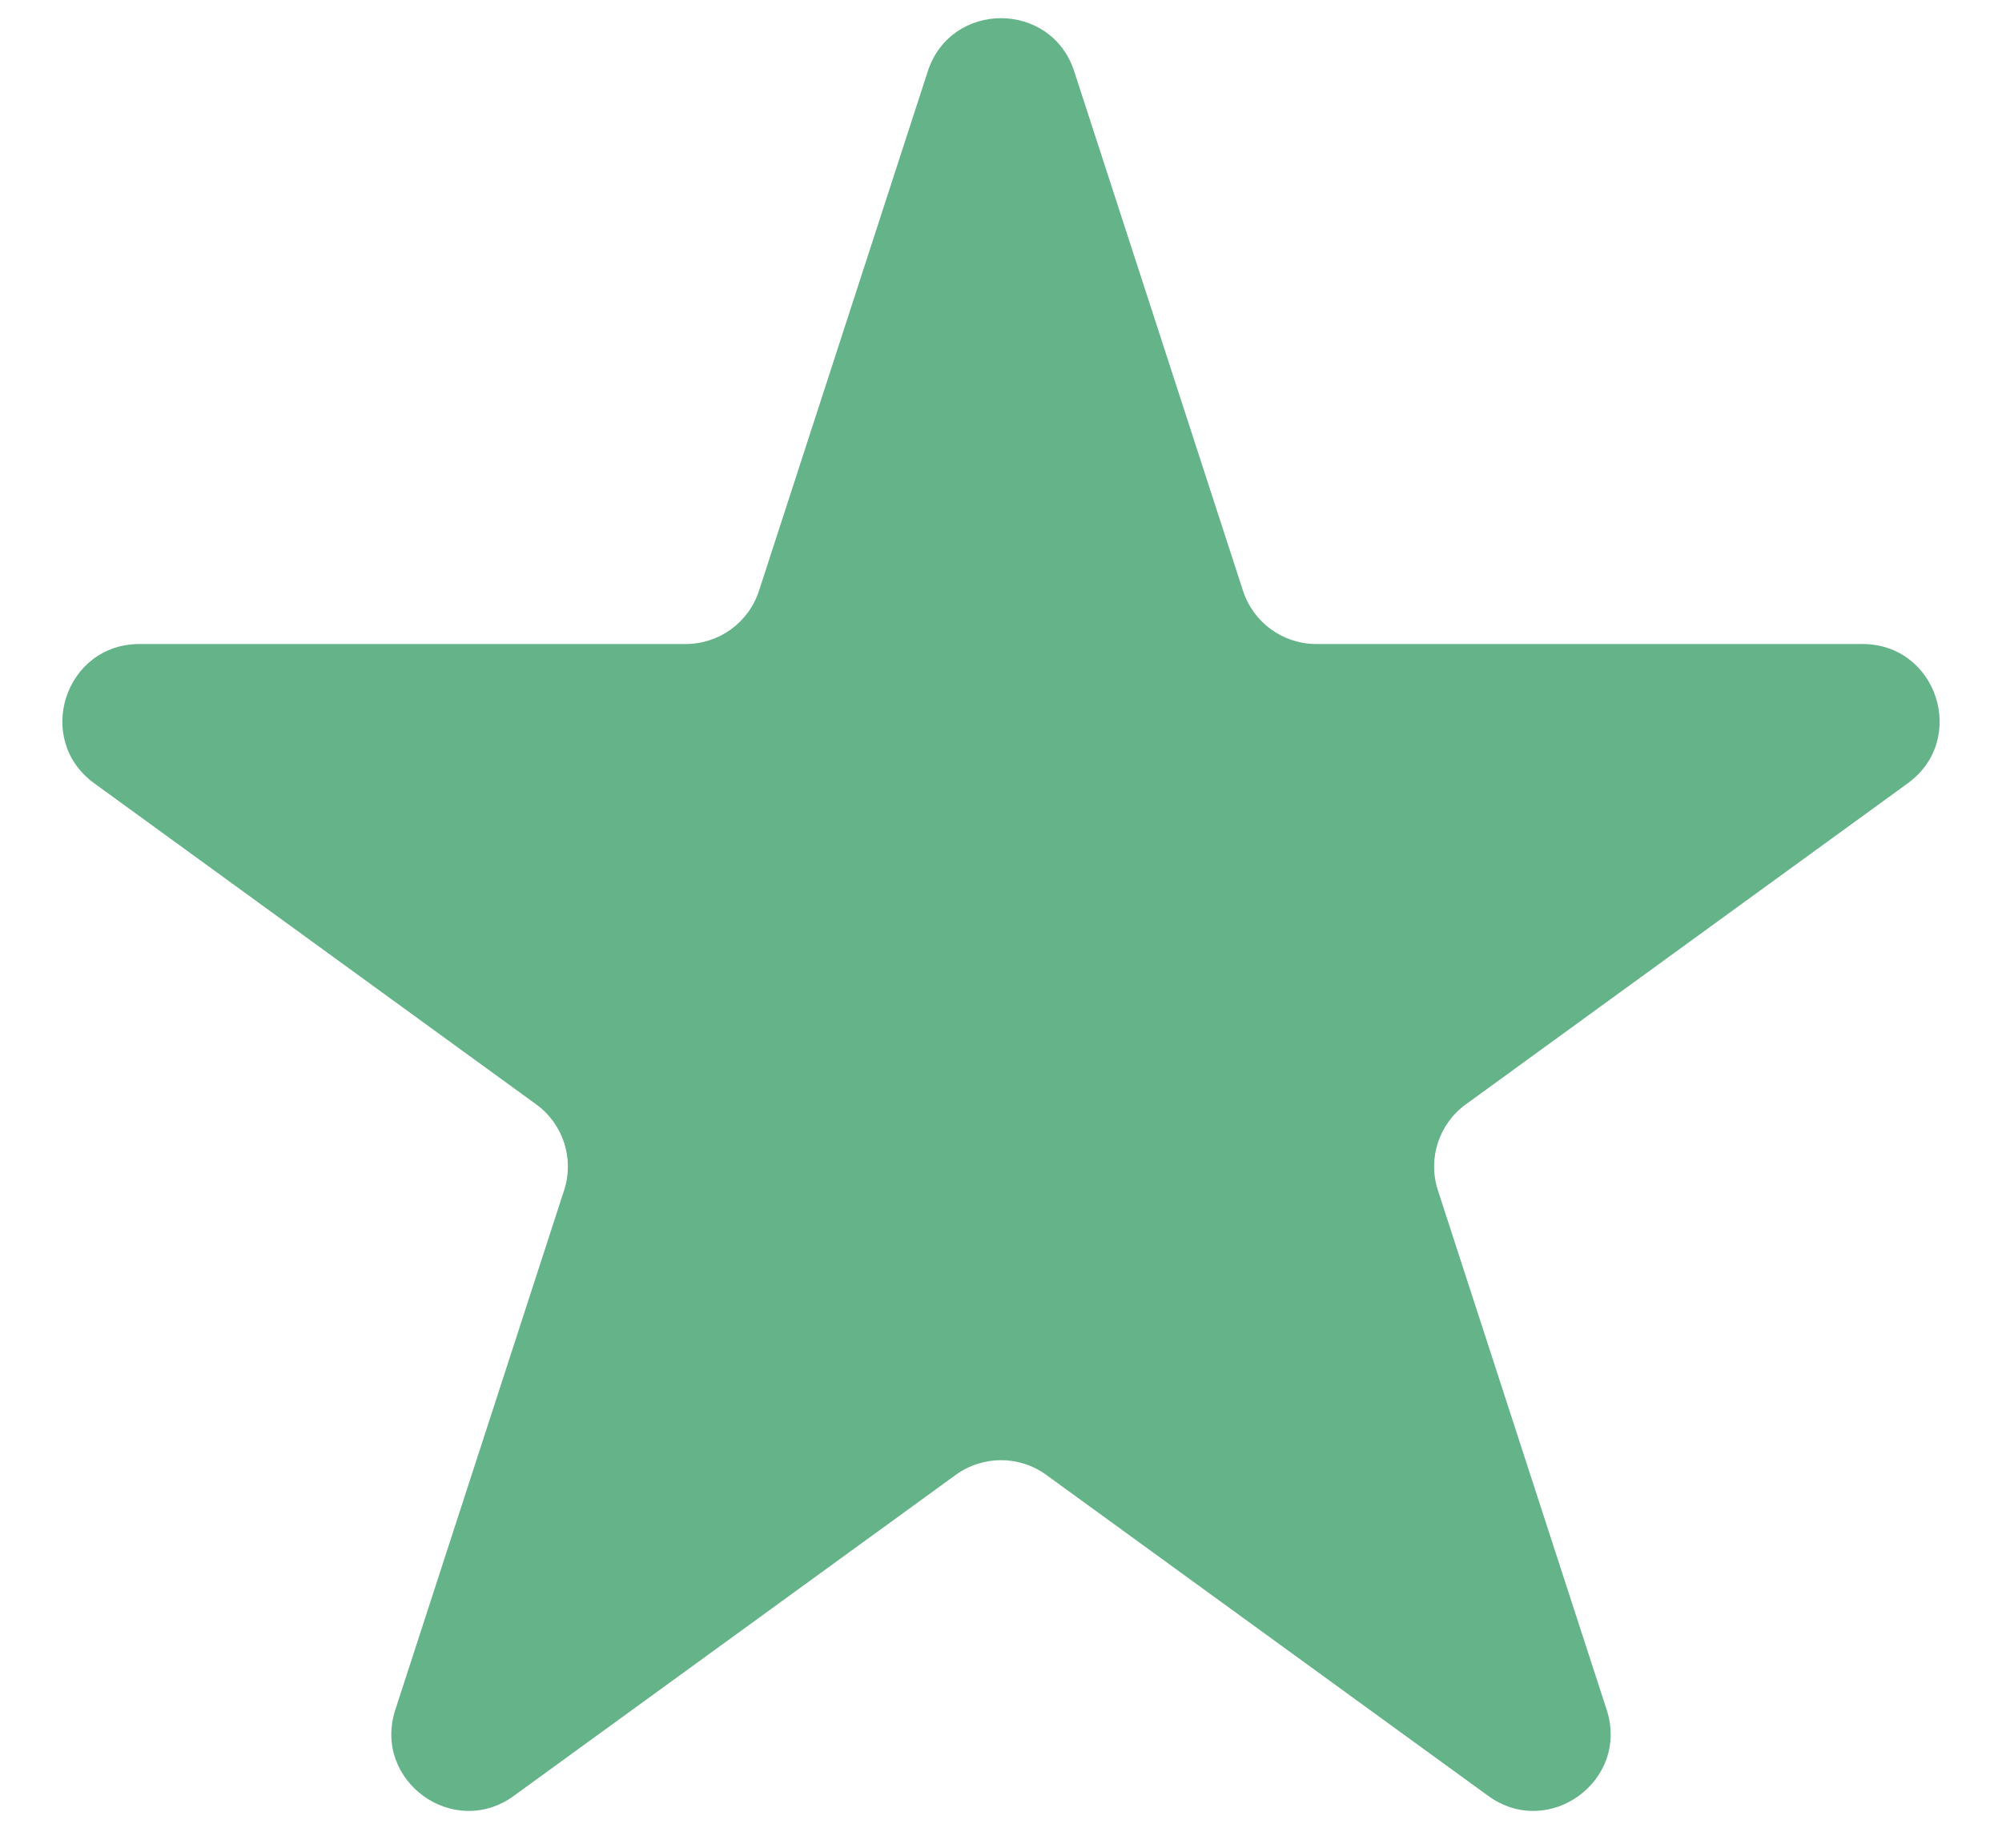
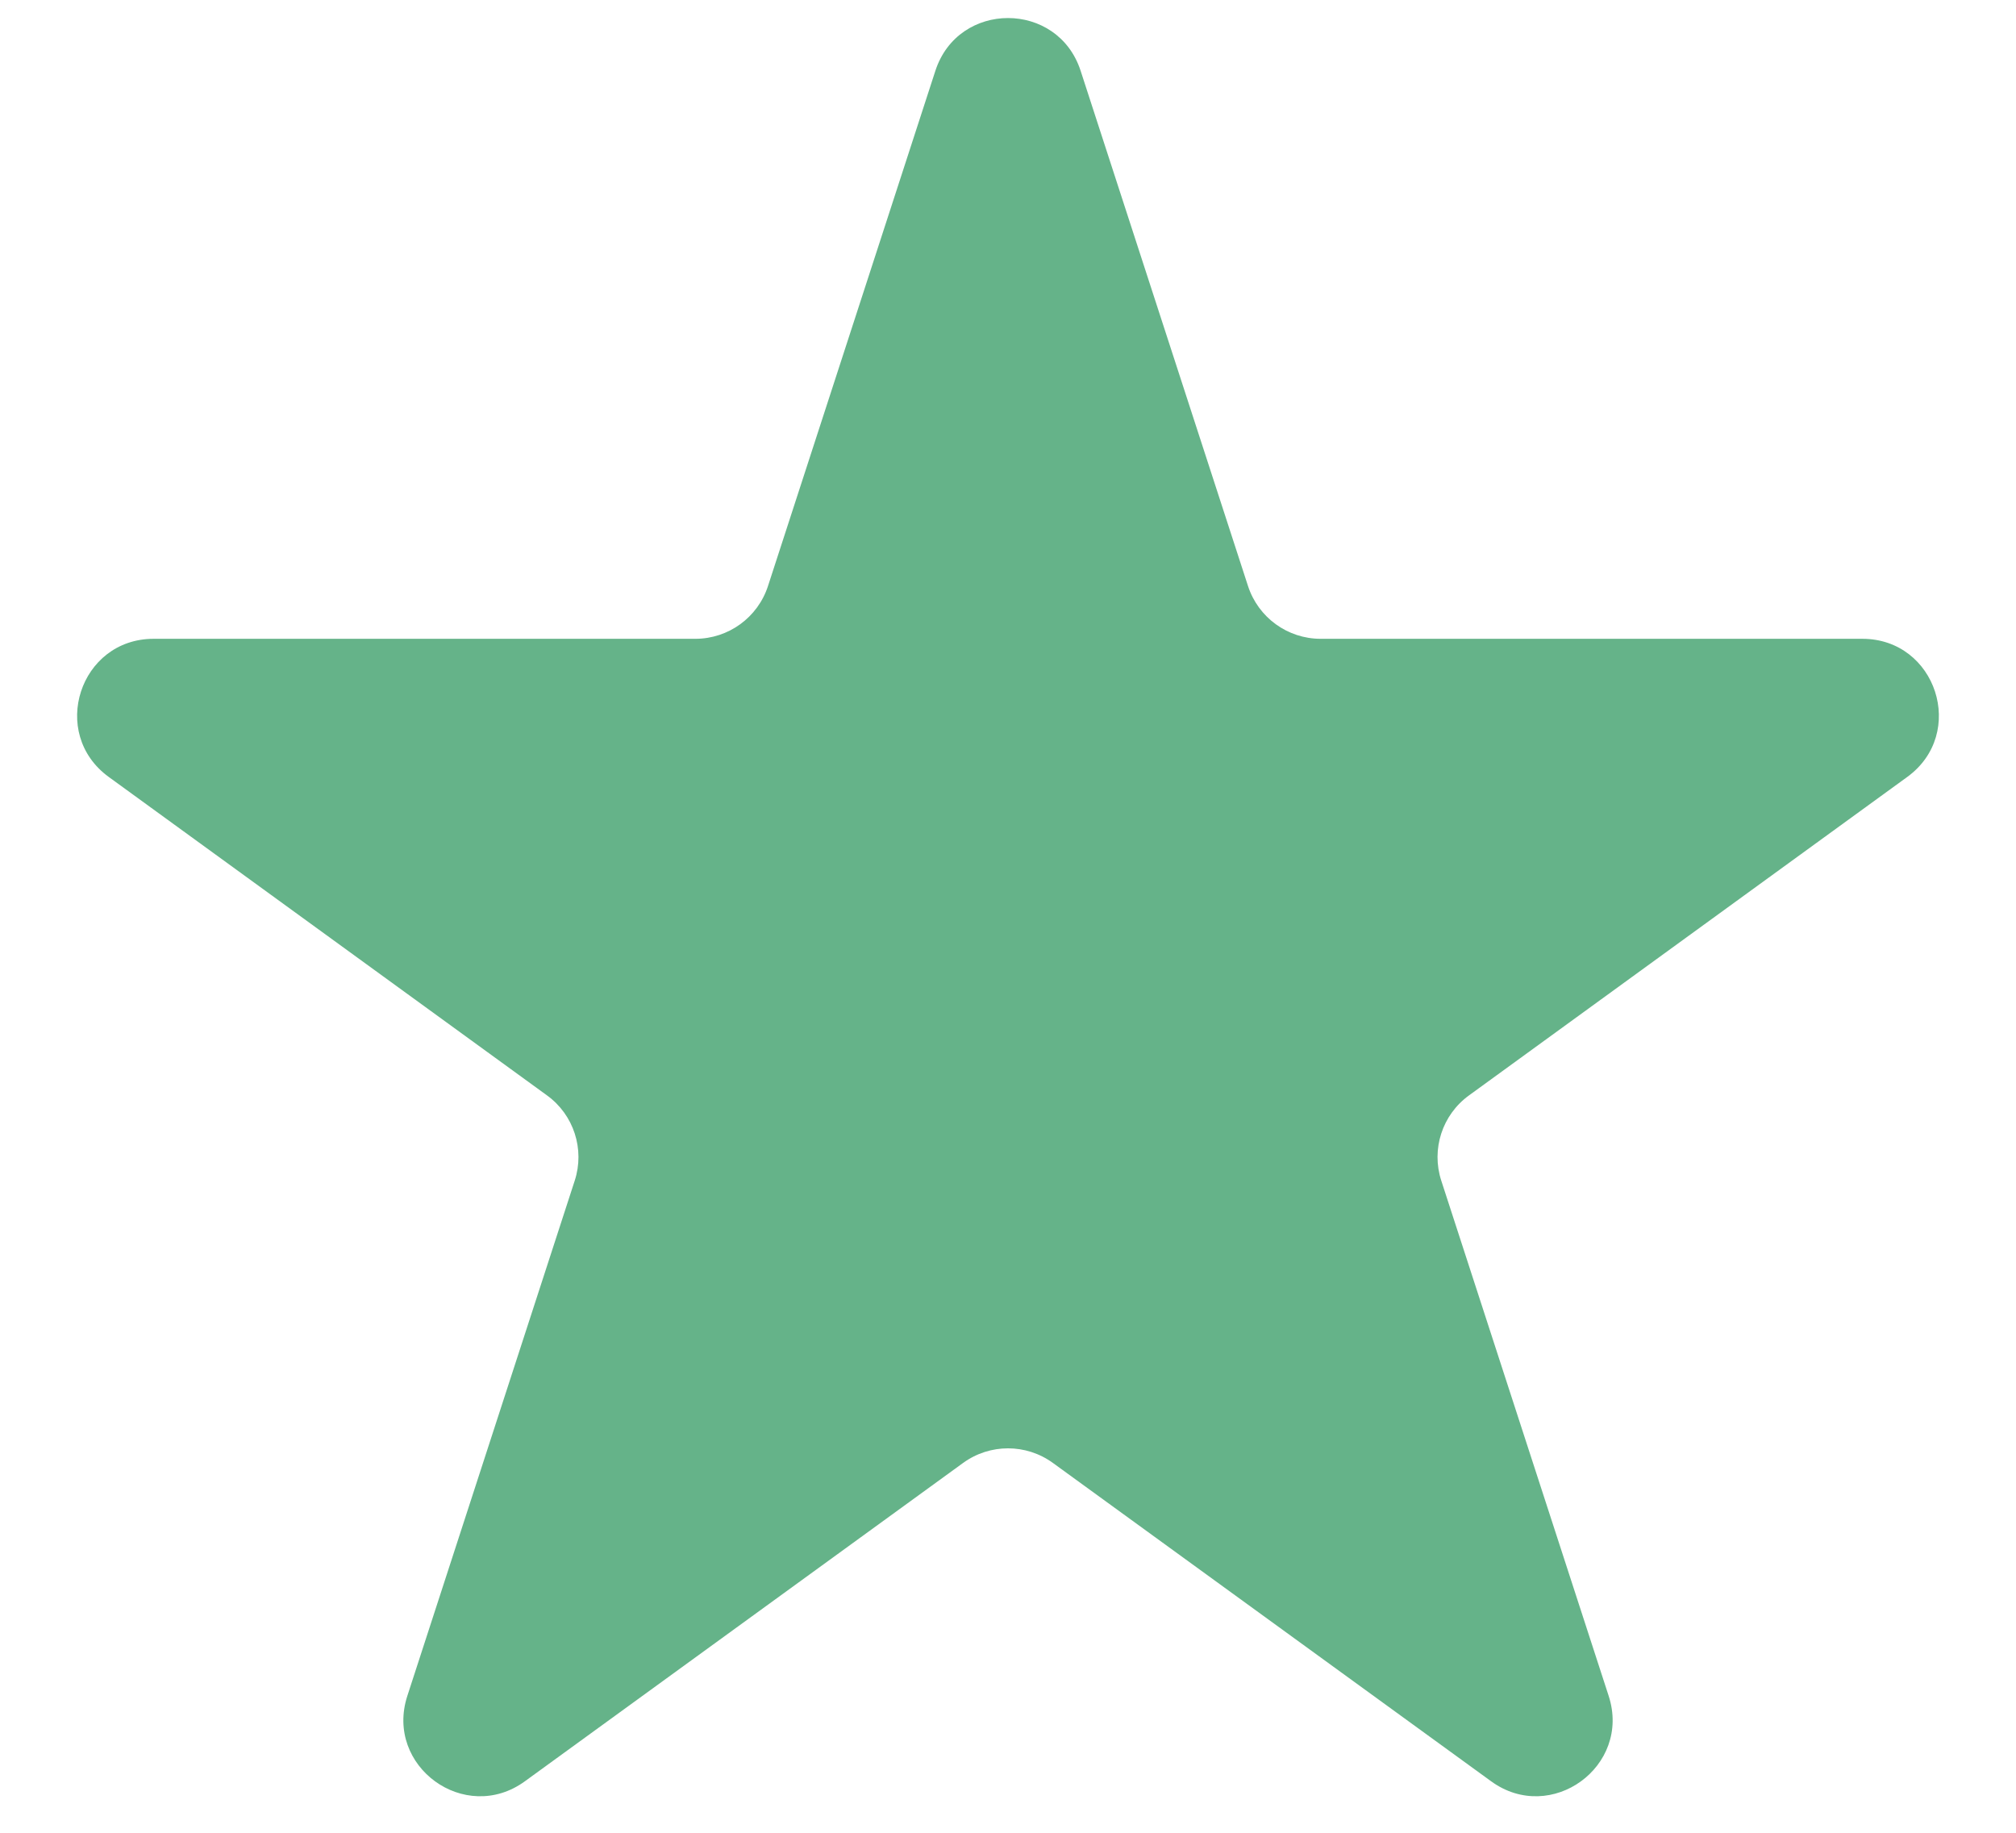
- <svg xmlns="http://www.w3.org/2000/svg" width="26" height="24" viewBox="0 0 26 24" fill="none">
+ <svg xmlns="http://www.w3.org/2000/svg" width="22" height="20" viewBox="0 0 26 24" fill="none">
  <path d="M12.049 0.927C12.348 0.006 13.652 0.006 13.951 0.927L16.143 7.674C16.277 8.086 16.661 8.365 17.094 8.365H24.188C25.157 8.365 25.56 9.604 24.776 10.174L19.037 14.344C18.686 14.598 18.54 15.05 18.674 15.461L20.866 22.208C21.165 23.13 20.111 23.896 19.327 23.326L13.588 19.157C13.237 18.902 12.763 18.902 12.412 19.157L6.673 23.326C5.889 23.896 4.835 23.13 5.134 22.208L7.326 15.461C7.46 15.05 7.314 14.598 6.963 14.344L1.224 10.174C0.44 9.604 0.843 8.365 1.812 8.365H8.906C9.339 8.365 9.723 8.086 9.857 7.674L12.049 0.927Z" fill="#65B389" />
</svg>
